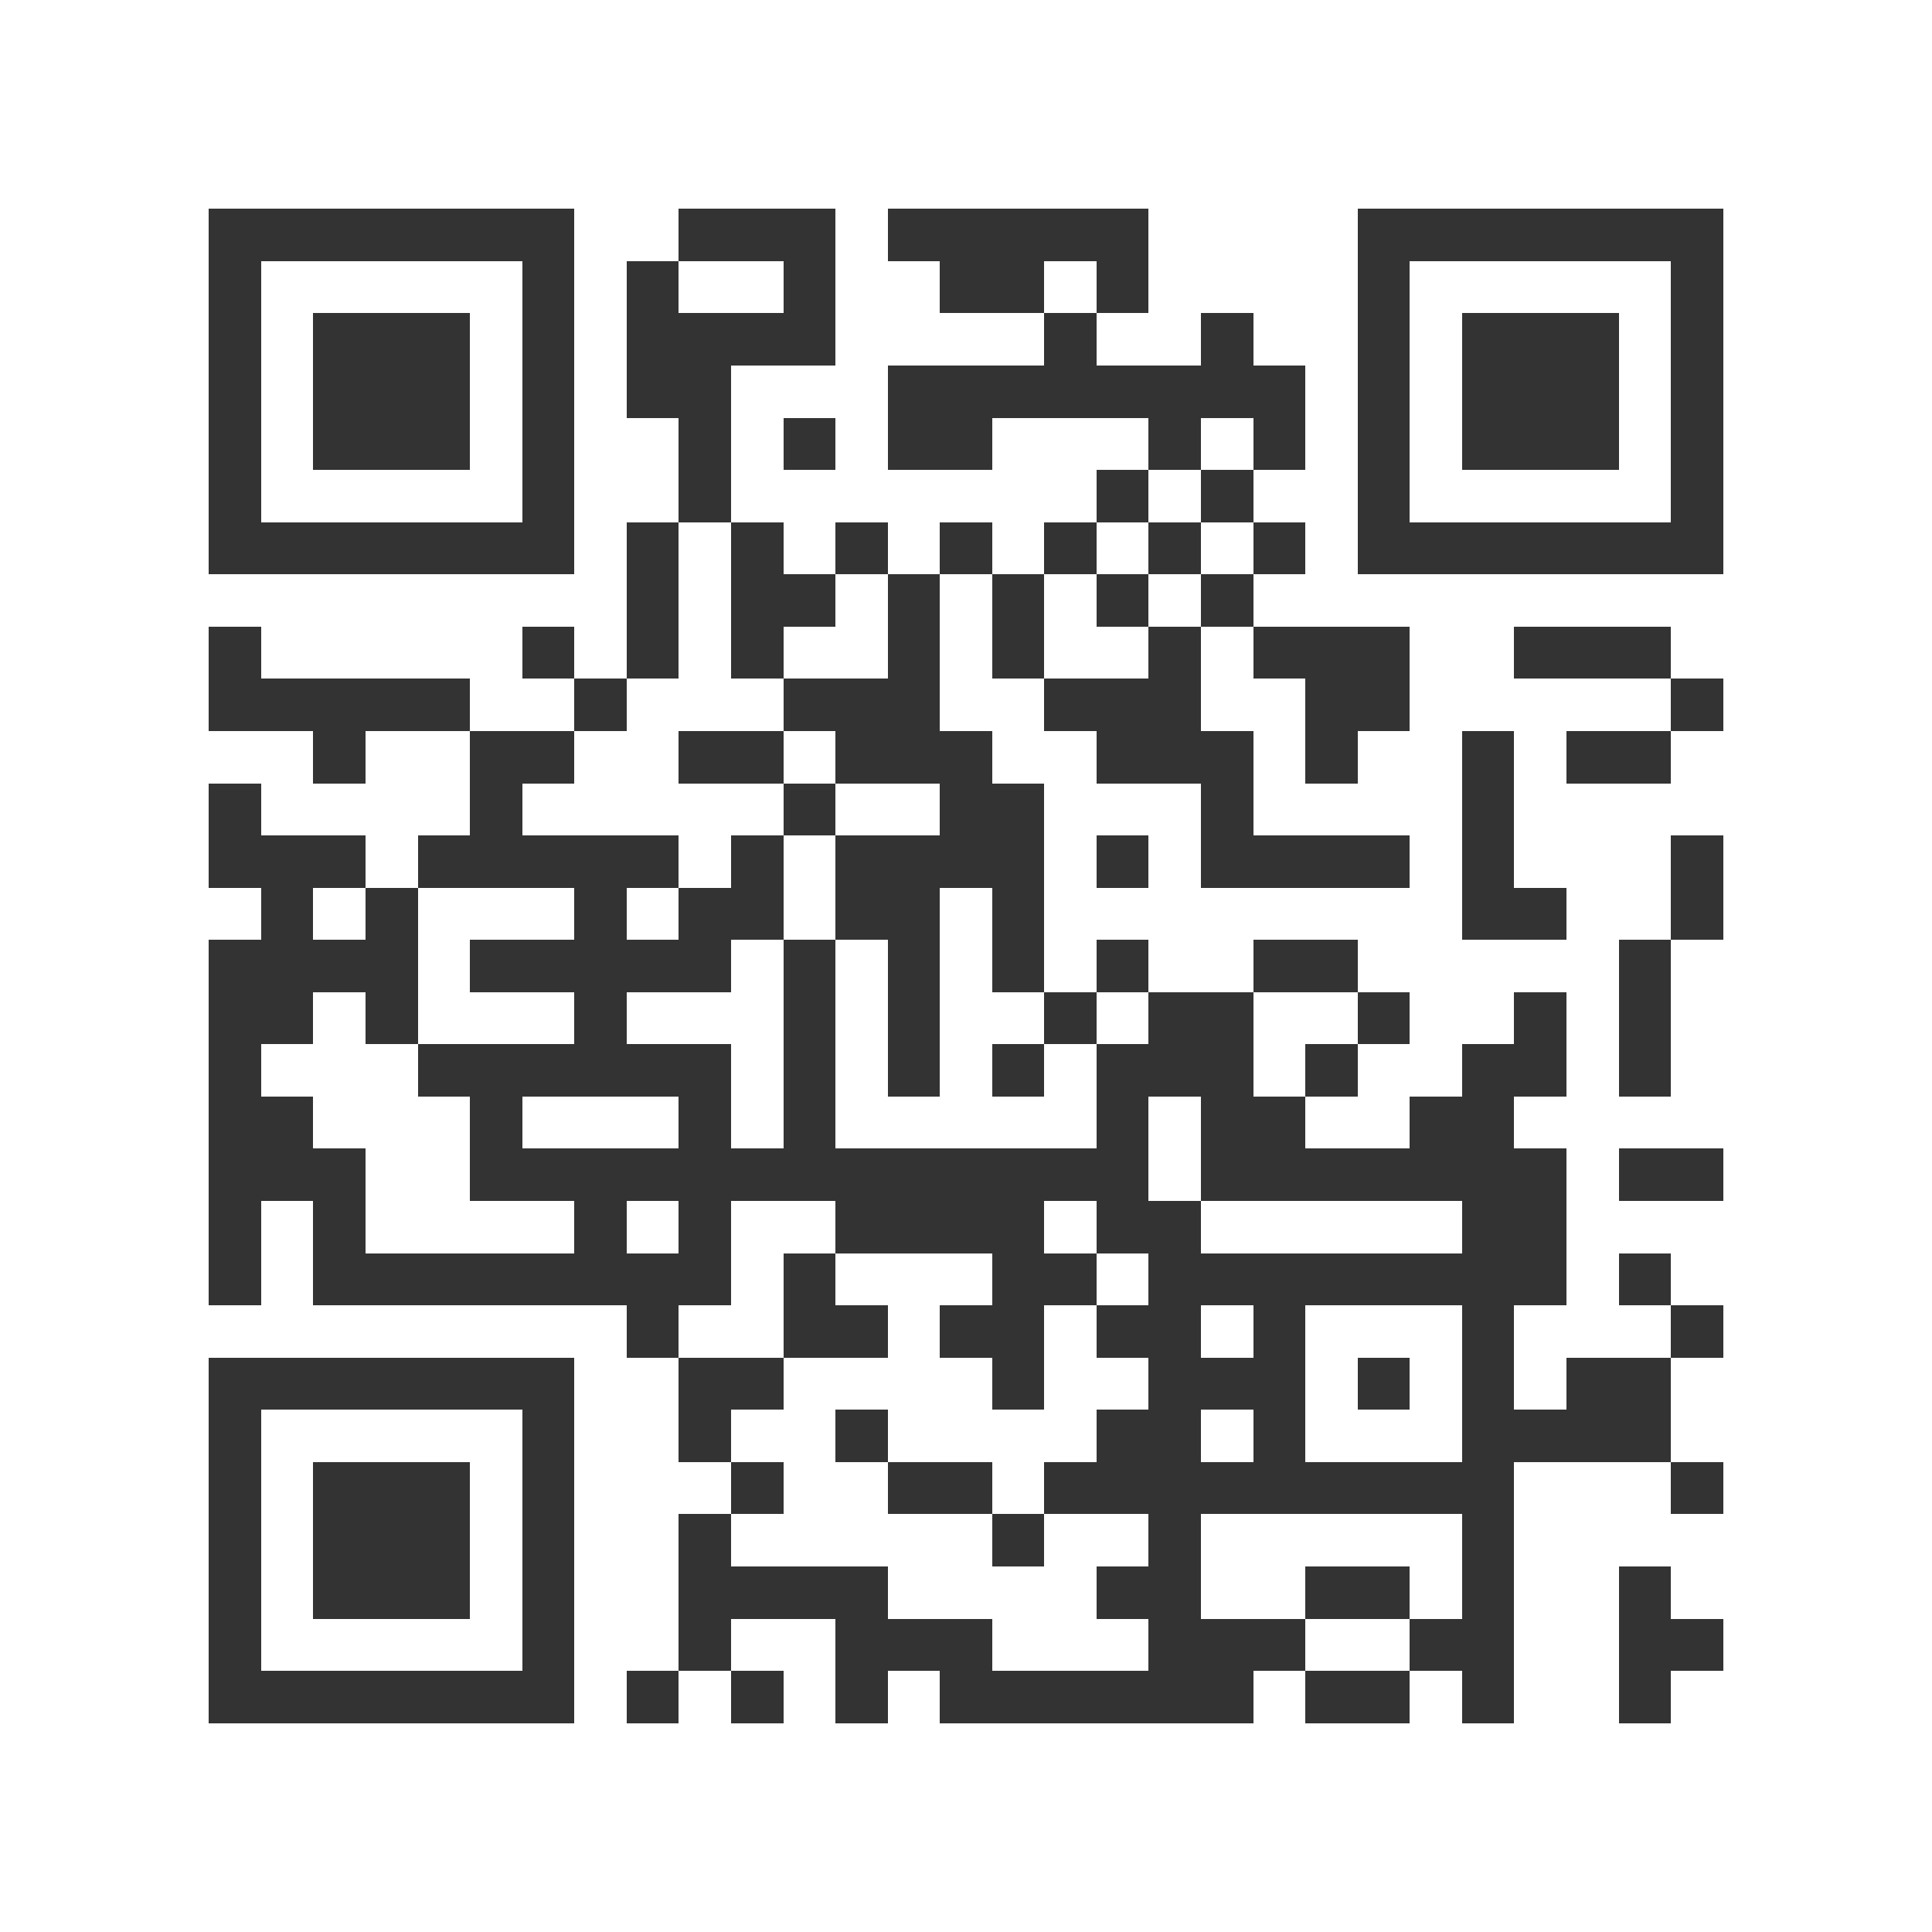
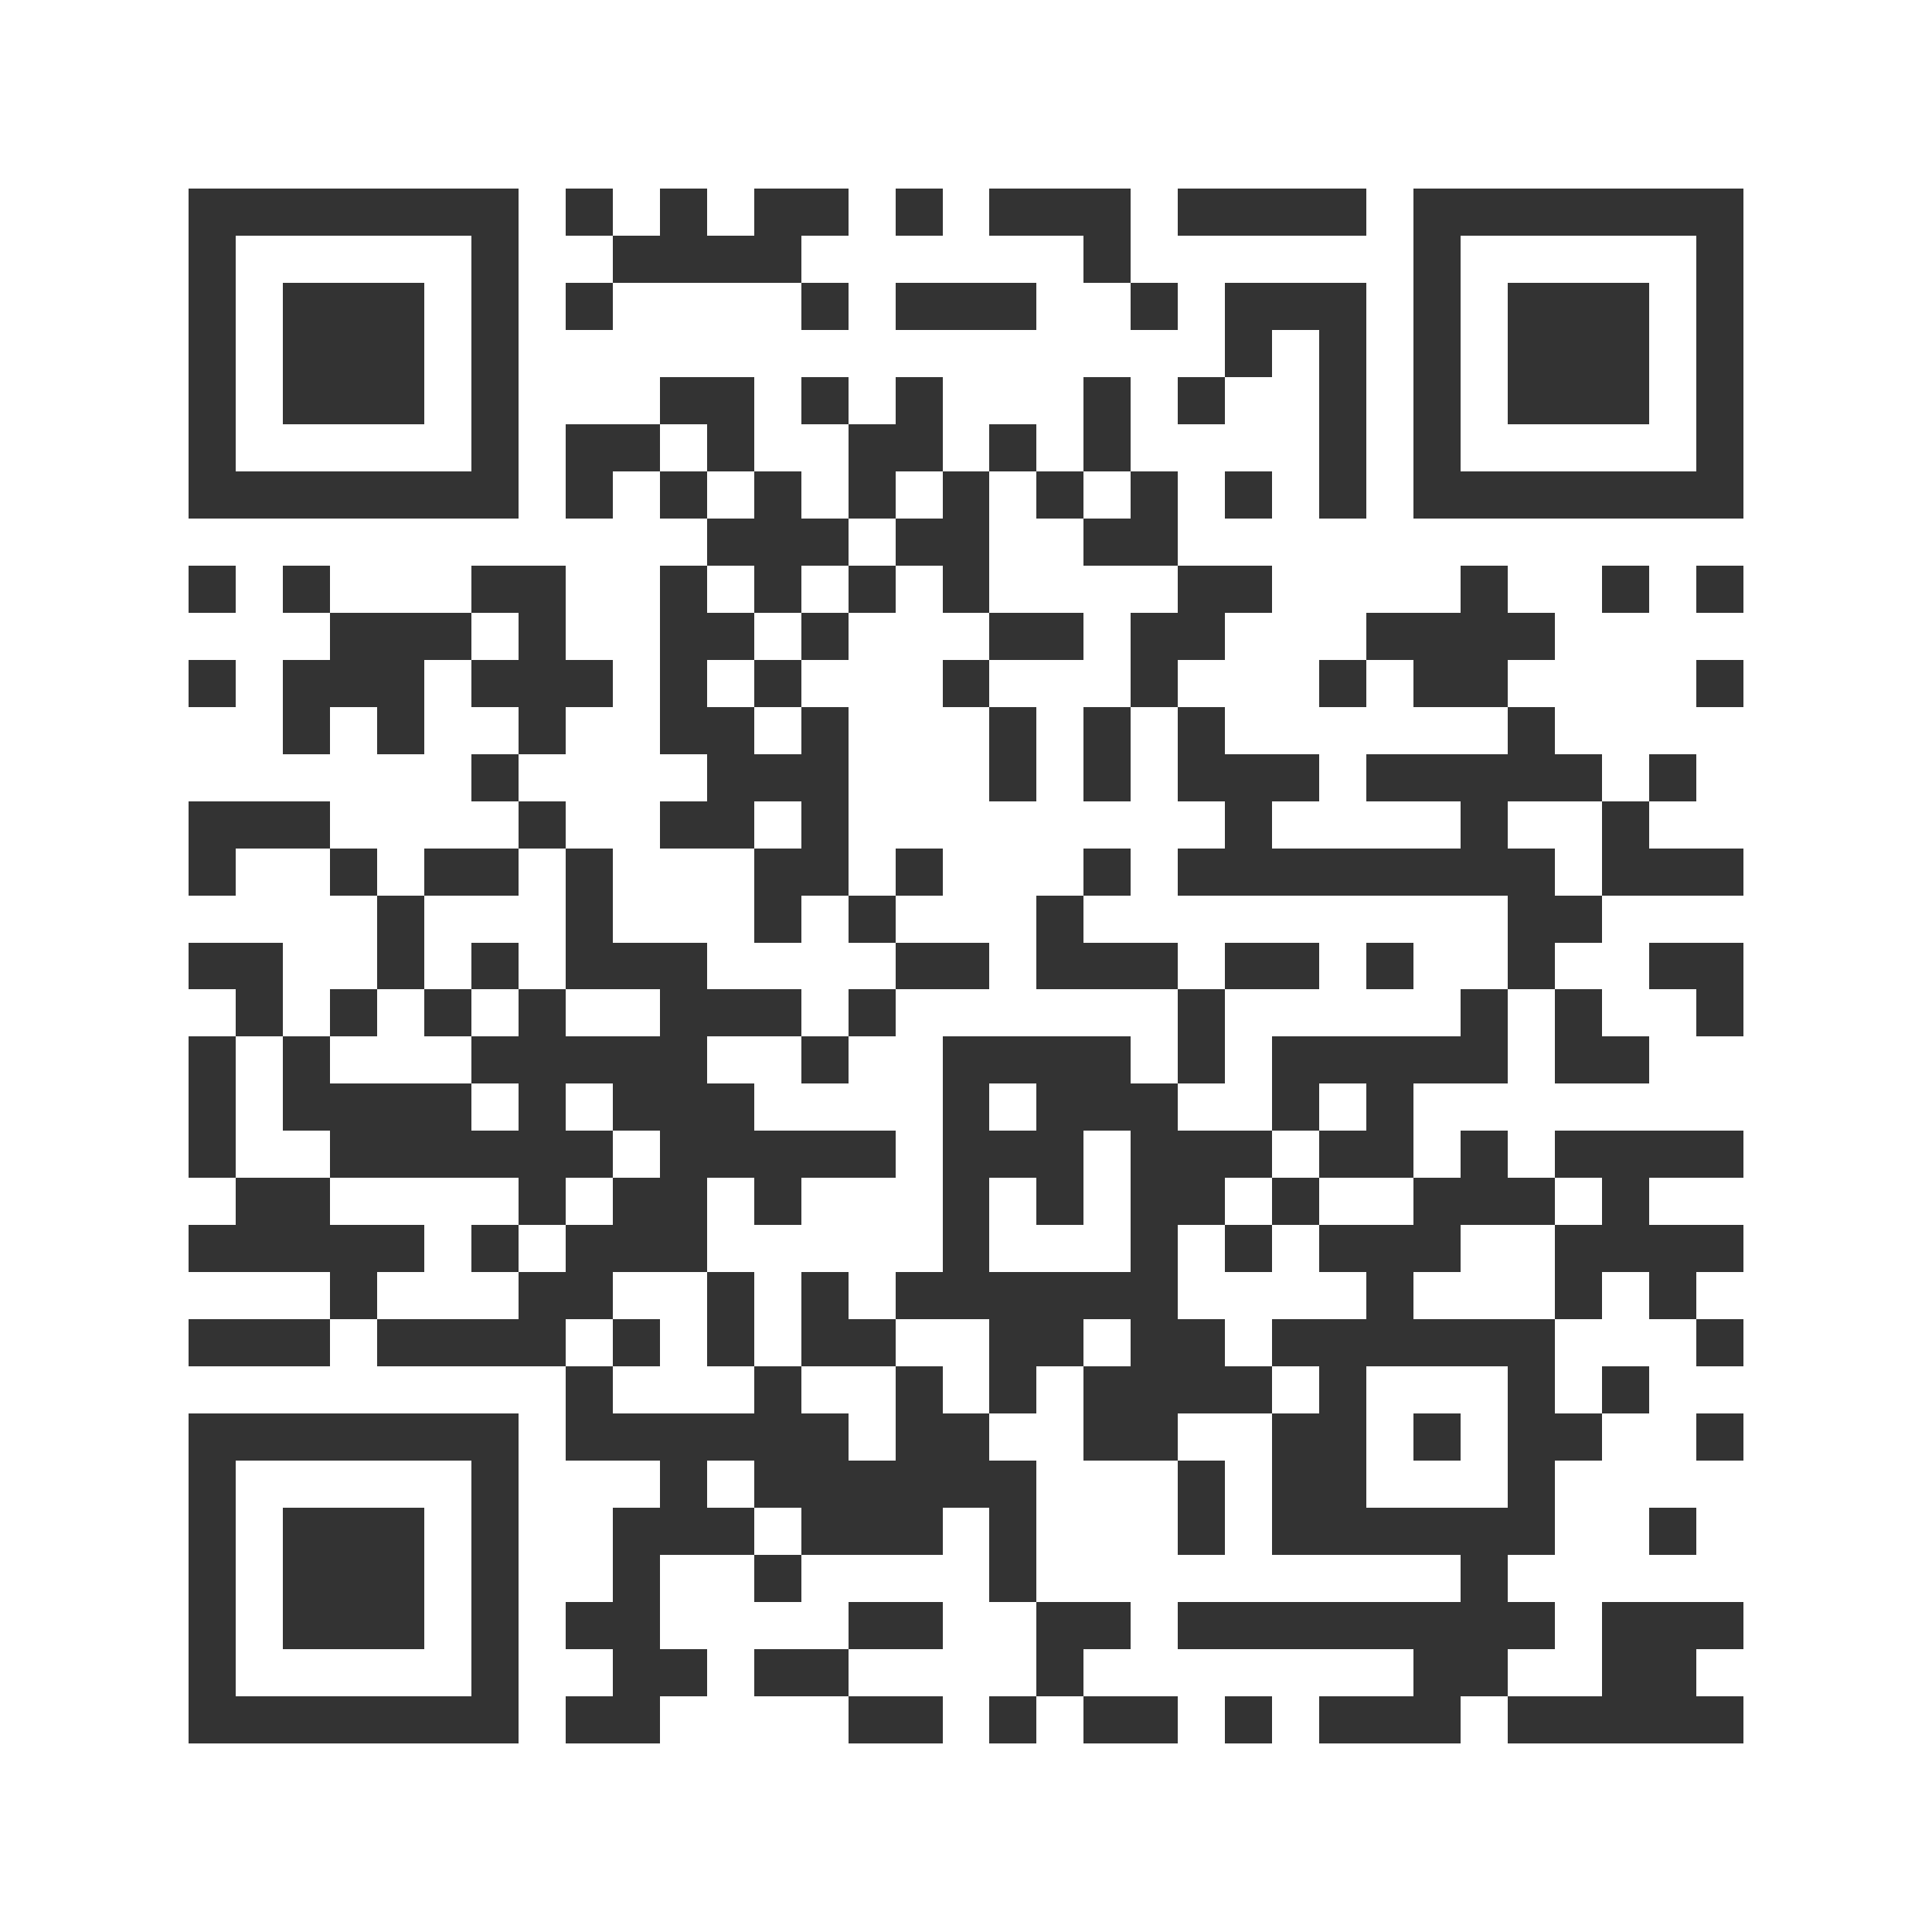
- <svg xmlns="http://www.w3.org/2000/svg" viewBox="0 0 37 37" shape-rendering="crispEdges">
-   <path fill="#ffffff" d="M0 0h37v37H0z" />
-   <path stroke="#333333" d="M4 4.5h7m2 0h3m1 0h5m4 0h7M4 5.5h1m5 0h1m1 0h1m2 0h1m2 0h2m1 0h1m4 0h1m5 0h1M4 6.5h1m1 0h3m1 0h1m1 0h4m4 0h1m2 0h1m2 0h1m1 0h3m1 0h1M4 7.5h1m1 0h3m1 0h1m1 0h2m3 0h8m1 0h1m1 0h3m1 0h1M4 8.5h1m1 0h3m1 0h1m2 0h1m1 0h1m1 0h2m3 0h1m1 0h1m1 0h1m1 0h3m1 0h1M4 9.5h1m5 0h1m2 0h1m7 0h1m1 0h1m2 0h1m5 0h1M4 10.5h7m1 0h1m1 0h1m1 0h1m1 0h1m1 0h1m1 0h1m1 0h1m1 0h7M12 11.5h1m1 0h2m1 0h1m1 0h1m1 0h1m1 0h1M4 12.5h1m5 0h1m1 0h1m1 0h1m2 0h1m1 0h1m2 0h1m1 0h3m2 0h3M4 13.5h5m2 0h1m3 0h3m2 0h3m2 0h2m5 0h1M6 14.5h1m2 0h2m2 0h2m1 0h3m2 0h3m1 0h1m2 0h1m1 0h2M4 15.5h1m4 0h1m5 0h1m2 0h2m3 0h1m4 0h1M4 16.5h3m1 0h5m1 0h1m1 0h4m1 0h1m1 0h4m1 0h1m3 0h1M5 17.5h1m1 0h1m3 0h1m1 0h2m1 0h2m1 0h1m8 0h2m2 0h1M4 18.5h4m1 0h5m1 0h1m1 0h1m1 0h1m1 0h1m2 0h2m5 0h1M4 19.5h2m1 0h1m3 0h1m3 0h1m1 0h1m2 0h1m1 0h2m2 0h1m2 0h1m1 0h1M4 20.5h1m3 0h6m1 0h1m1 0h1m1 0h1m1 0h3m1 0h1m2 0h2m1 0h1M4 21.5h2m3 0h1m3 0h1m1 0h1m5 0h1m1 0h2m2 0h2M4 22.5h3m2 0h13m1 0h7m1 0h2M4 23.5h1m1 0h1m4 0h1m1 0h1m2 0h4m1 0h2m5 0h2M4 24.5h1m1 0h8m1 0h1m3 0h2m1 0h8m1 0h1M12 25.5h1m2 0h2m1 0h2m1 0h2m1 0h1m3 0h1m3 0h1M4 26.5h7m2 0h2m4 0h1m2 0h3m1 0h1m1 0h1m1 0h2M4 27.5h1m5 0h1m2 0h1m2 0h1m4 0h2m1 0h1m3 0h4M4 28.5h1m1 0h3m1 0h1m3 0h1m2 0h2m1 0h9m3 0h1M4 29.5h1m1 0h3m1 0h1m2 0h1m5 0h1m2 0h1m5 0h1M4 30.5h1m1 0h3m1 0h1m2 0h4m4 0h2m2 0h2m1 0h1m2 0h1M4 31.5h1m5 0h1m2 0h1m2 0h3m3 0h3m2 0h2m2 0h2M4 32.5h7m1 0h1m1 0h1m1 0h1m1 0h6m1 0h2m1 0h1m2 0h1" />
+ <svg xmlns="http://www.w3.org/2000/svg" viewBox="0 0 41 41" shape-rendering="crispEdges">
+   <path fill="#ffffff" d="M0 0h41v41H0z" />
+   <path stroke="#333333" d="M4 4.5h7m1 0h1m1 0h1m1 0h2m1 0h1m1 0h3m1 0h4m1 0h7M4 5.5h1m5 0h1m2 0h4m6 0h1m6 0h1m5 0h1M4 6.5h1m1 0h3m1 0h1m1 0h1m4 0h1m1 0h3m2 0h1m1 0h3m1 0h1m1 0h3m1 0h1M4 7.5h1m1 0h3m1 0h1m15 0h1m1 0h1m1 0h1m1 0h3m1 0h1M4 8.5h1m1 0h3m1 0h1m3 0h2m1 0h1m1 0h1m3 0h1m1 0h1m2 0h1m1 0h1m1 0h3m1 0h1M4 9.5h1m5 0h1m1 0h2m1 0h1m2 0h2m1 0h1m1 0h1m4 0h1m1 0h1m5 0h1M4 10.5h7m1 0h1m1 0h1m1 0h1m1 0h1m1 0h1m1 0h1m1 0h1m1 0h1m1 0h1m1 0h7M15 11.5h3m1 0h2m2 0h2M4 12.5h1m1 0h1m3 0h2m2 0h1m1 0h1m1 0h1m1 0h1m4 0h2m4 0h1m2 0h1m1 0h1M7 13.5h3m1 0h1m2 0h2m1 0h1m3 0h2m1 0h2m3 0h4M4 14.5h1m1 0h3m1 0h3m1 0h1m1 0h1m3 0h1m3 0h1m3 0h1m1 0h2m4 0h1M6 15.5h1m1 0h1m2 0h1m2 0h2m1 0h1m3 0h1m1 0h1m1 0h1m6 0h1M10 16.5h1m4 0h3m3 0h1m1 0h1m1 0h3m1 0h5m1 0h1M4 17.5h3m4 0h1m2 0h2m1 0h1m8 0h1m4 0h1m2 0h1M4 18.5h1m2 0h1m1 0h2m1 0h1m3 0h2m1 0h1m3 0h1m1 0h8m1 0h3M8 19.5h1m3 0h1m3 0h1m1 0h1m3 0h1m9 0h2M4 20.5h2m2 0h1m1 0h1m1 0h3m4 0h2m1 0h3m1 0h2m1 0h1m2 0h1m2 0h2M5 21.5h1m1 0h1m1 0h1m1 0h1m2 0h3m1 0h1m6 0h1m5 0h1m1 0h1m2 0h1M4 22.5h1m1 0h1m3 0h5m2 0h1m2 0h4m1 0h1m1 0h5m1 0h2M4 23.5h1m1 0h4m1 0h1m1 0h3m4 0h1m1 0h3m2 0h1m1 0h1M4 24.5h1m2 0h6m1 0h5m1 0h3m1 0h3m1 0h2m1 0h1m1 0h4M5 25.5h2m4 0h1m1 0h2m1 0h1m3 0h1m1 0h1m1 0h2m1 0h1m2 0h3m1 0h1M4 26.5h5m1 0h1m1 0h3m5 0h1m3 0h1m1 0h1m1 0h3m2 0h4M7 27.5h1m3 0h2m2 0h1m1 0h1m1 0h6m4 0h1m3 0h1m1 0h1M4 28.5h3m1 0h4m1 0h1m1 0h1m1 0h2m2 0h2m1 0h2m1 0h6m3 0h1M12 29.5h1m3 0h1m2 0h1m1 0h1m1 0h4m1 0h1m3 0h1m1 0h1M4 30.5h7m1 0h6m1 0h2m2 0h2m2 0h2m1 0h1m1 0h2m2 0h1M4 31.5h1m5 0h1m3 0h1m1 0h6m3 0h1m1 0h2m3 0h1M4 32.5h1m1 0h3m1 0h1m2 0h3m1 0h3m1 0h1m3 0h1m1 0h6m2 0h1M4 33.5h1m1 0h3m1 0h1m2 0h1m2 0h1m4 0h1m9 0h1M4 34.5h1m1 0h3m1 0h1m1 0h2m4 0h2m2 0h2m1 0h8m1 0h3M4 35.5h1m5 0h1m2 0h2m1 0h2m4 0h1m7 0h2m2 0h2M4 36.5h7m1 0h2m4 0h2m1 0h1m1 0h2m1 0h1m1 0h3m1 0h5" />
</svg>
